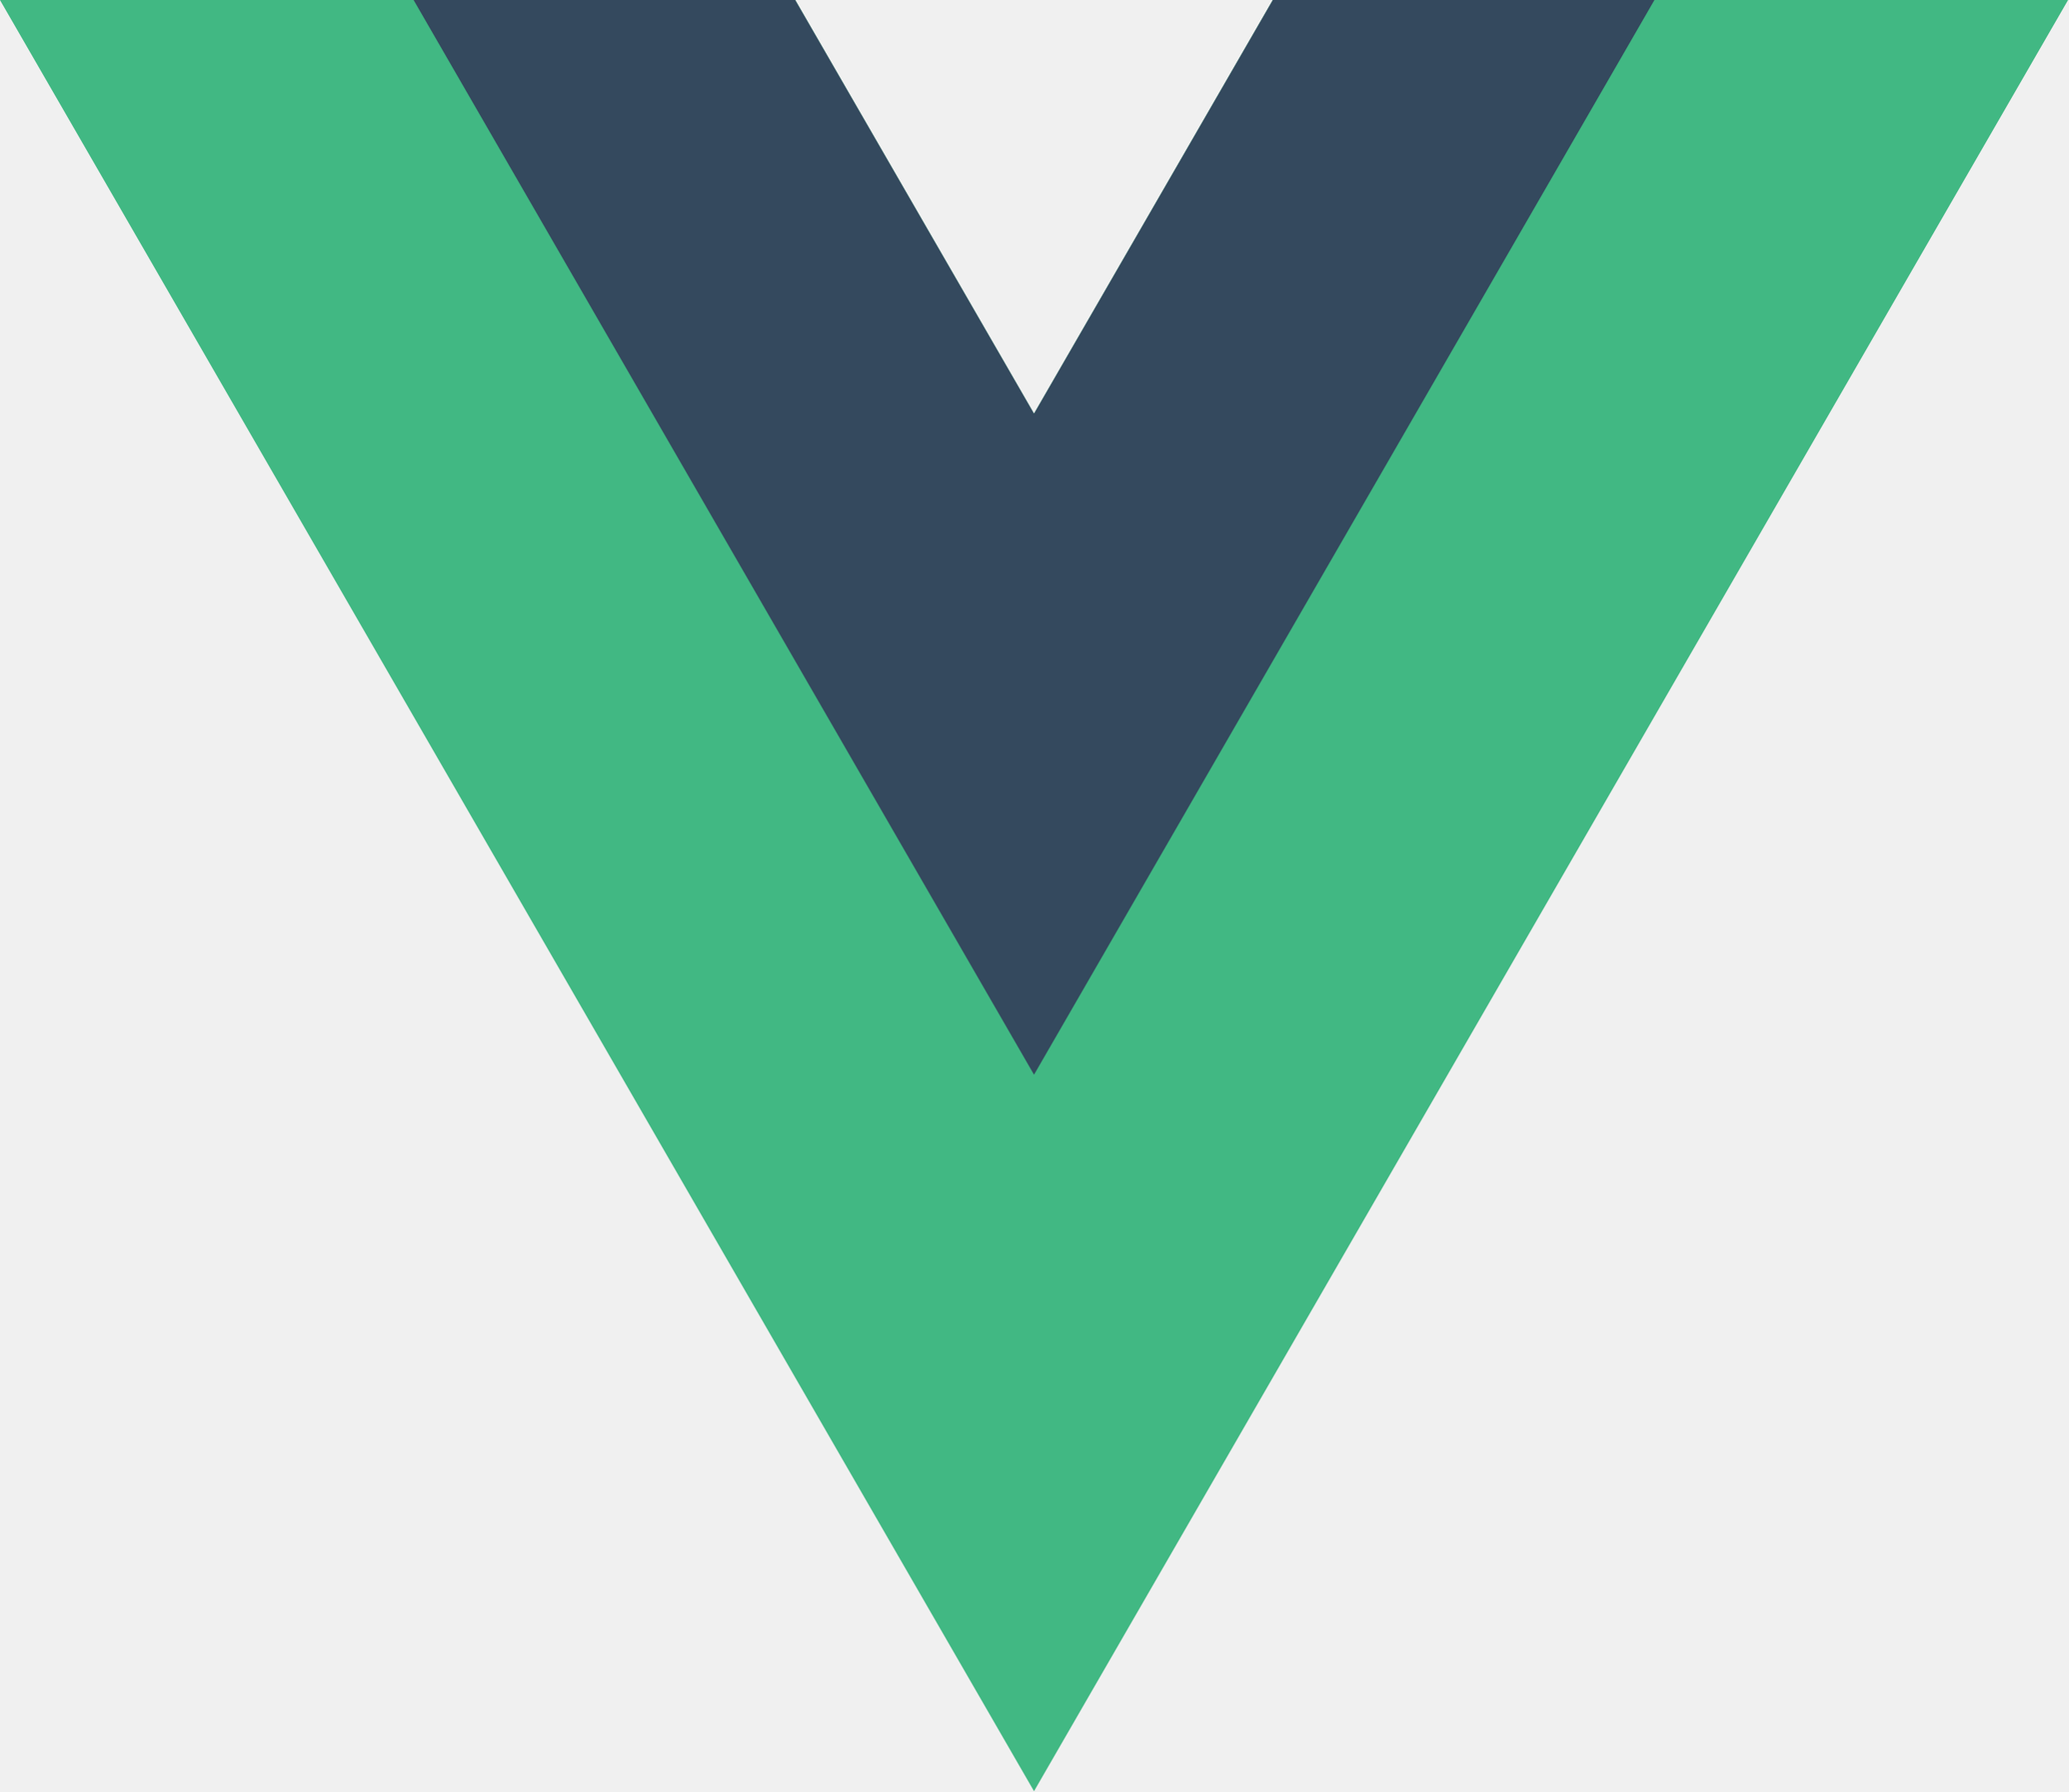
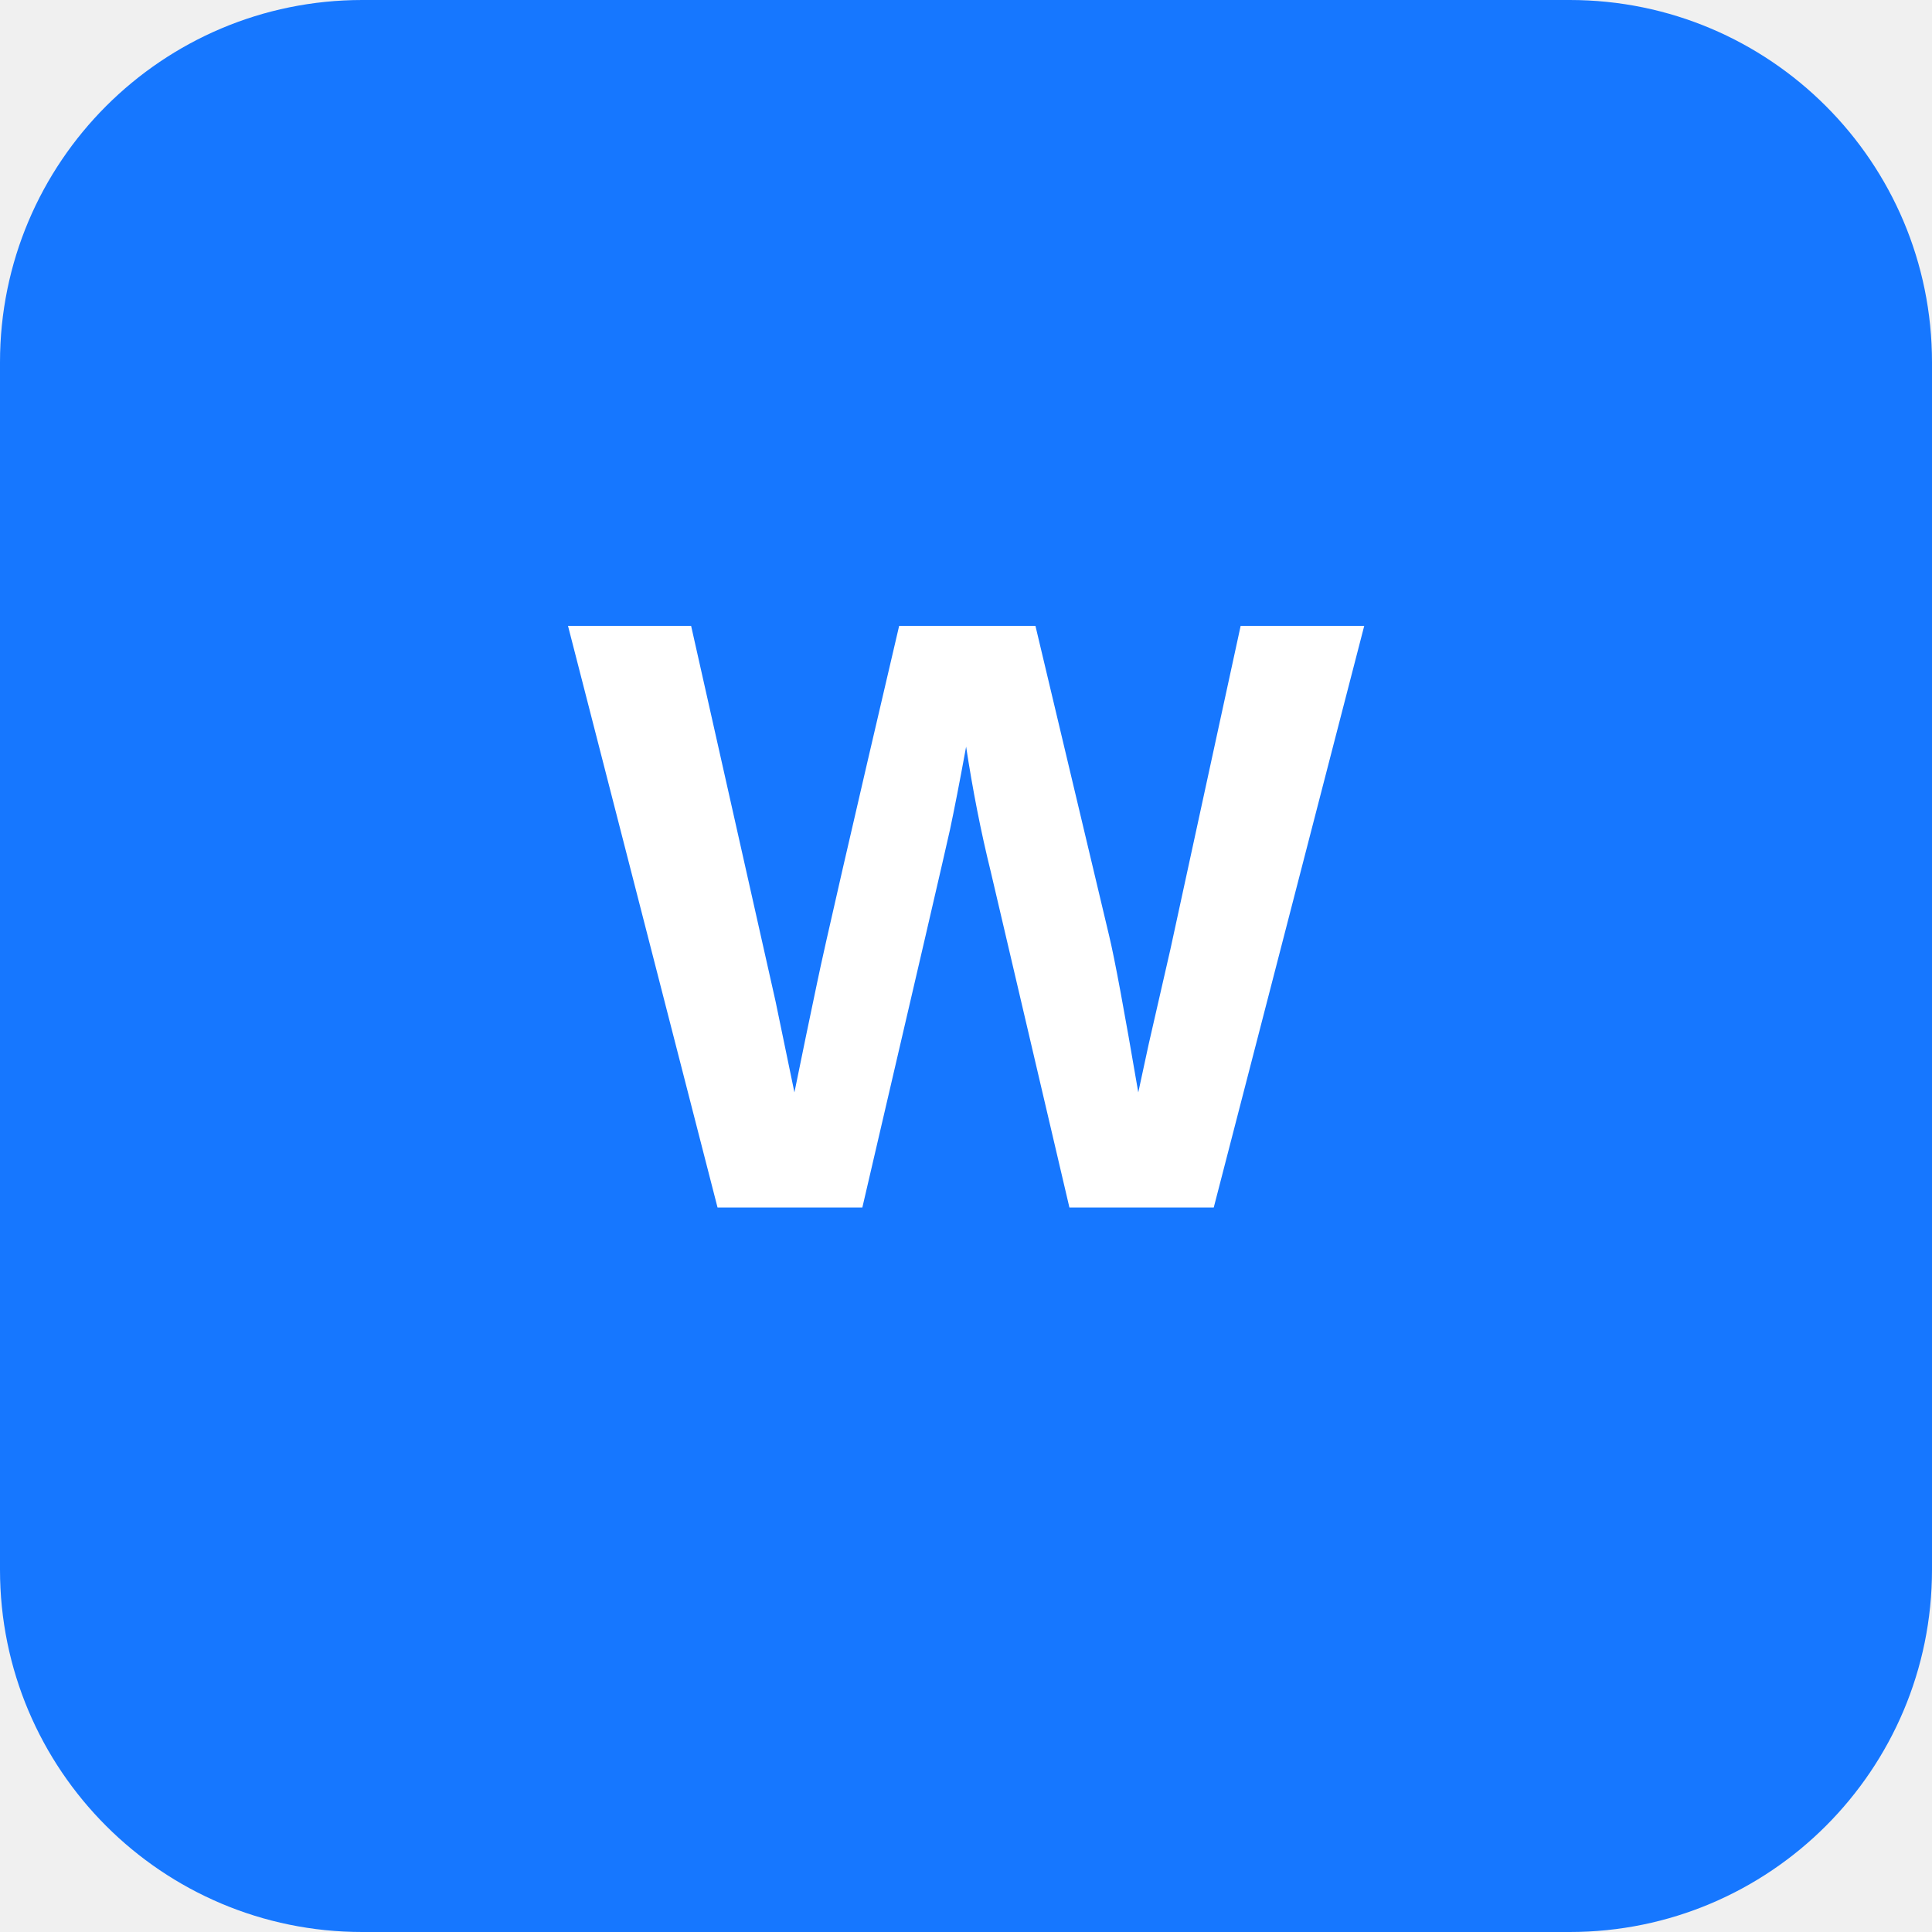
- <svg xmlns="http://www.w3.org/2000/svg" viewBox="0 0 261.76 226.69">
-   <path d="M161.096.001l-30.225 52.351L100.647.001H-.005l130.877 226.688L261.749.001z" fill="#41b883" />
-   <path d="M161.096.001l-30.225 52.351L100.647.001H52.346l78.526 136.01L209.398.001z" fill="#34495e" />
+ <svg xmlns="http://www.w3.org/2000/svg" viewBox="0 0 64 64" width="64" height="64">
+   <rect width="64" height="64" rx="12" fill="#1677ff" />
+   <text x="32" y="40" font-size="28" font-family="Arial, sans-serif" font-weight="bold" fill="#fff" text-anchor="middle">W</text>
</svg>
